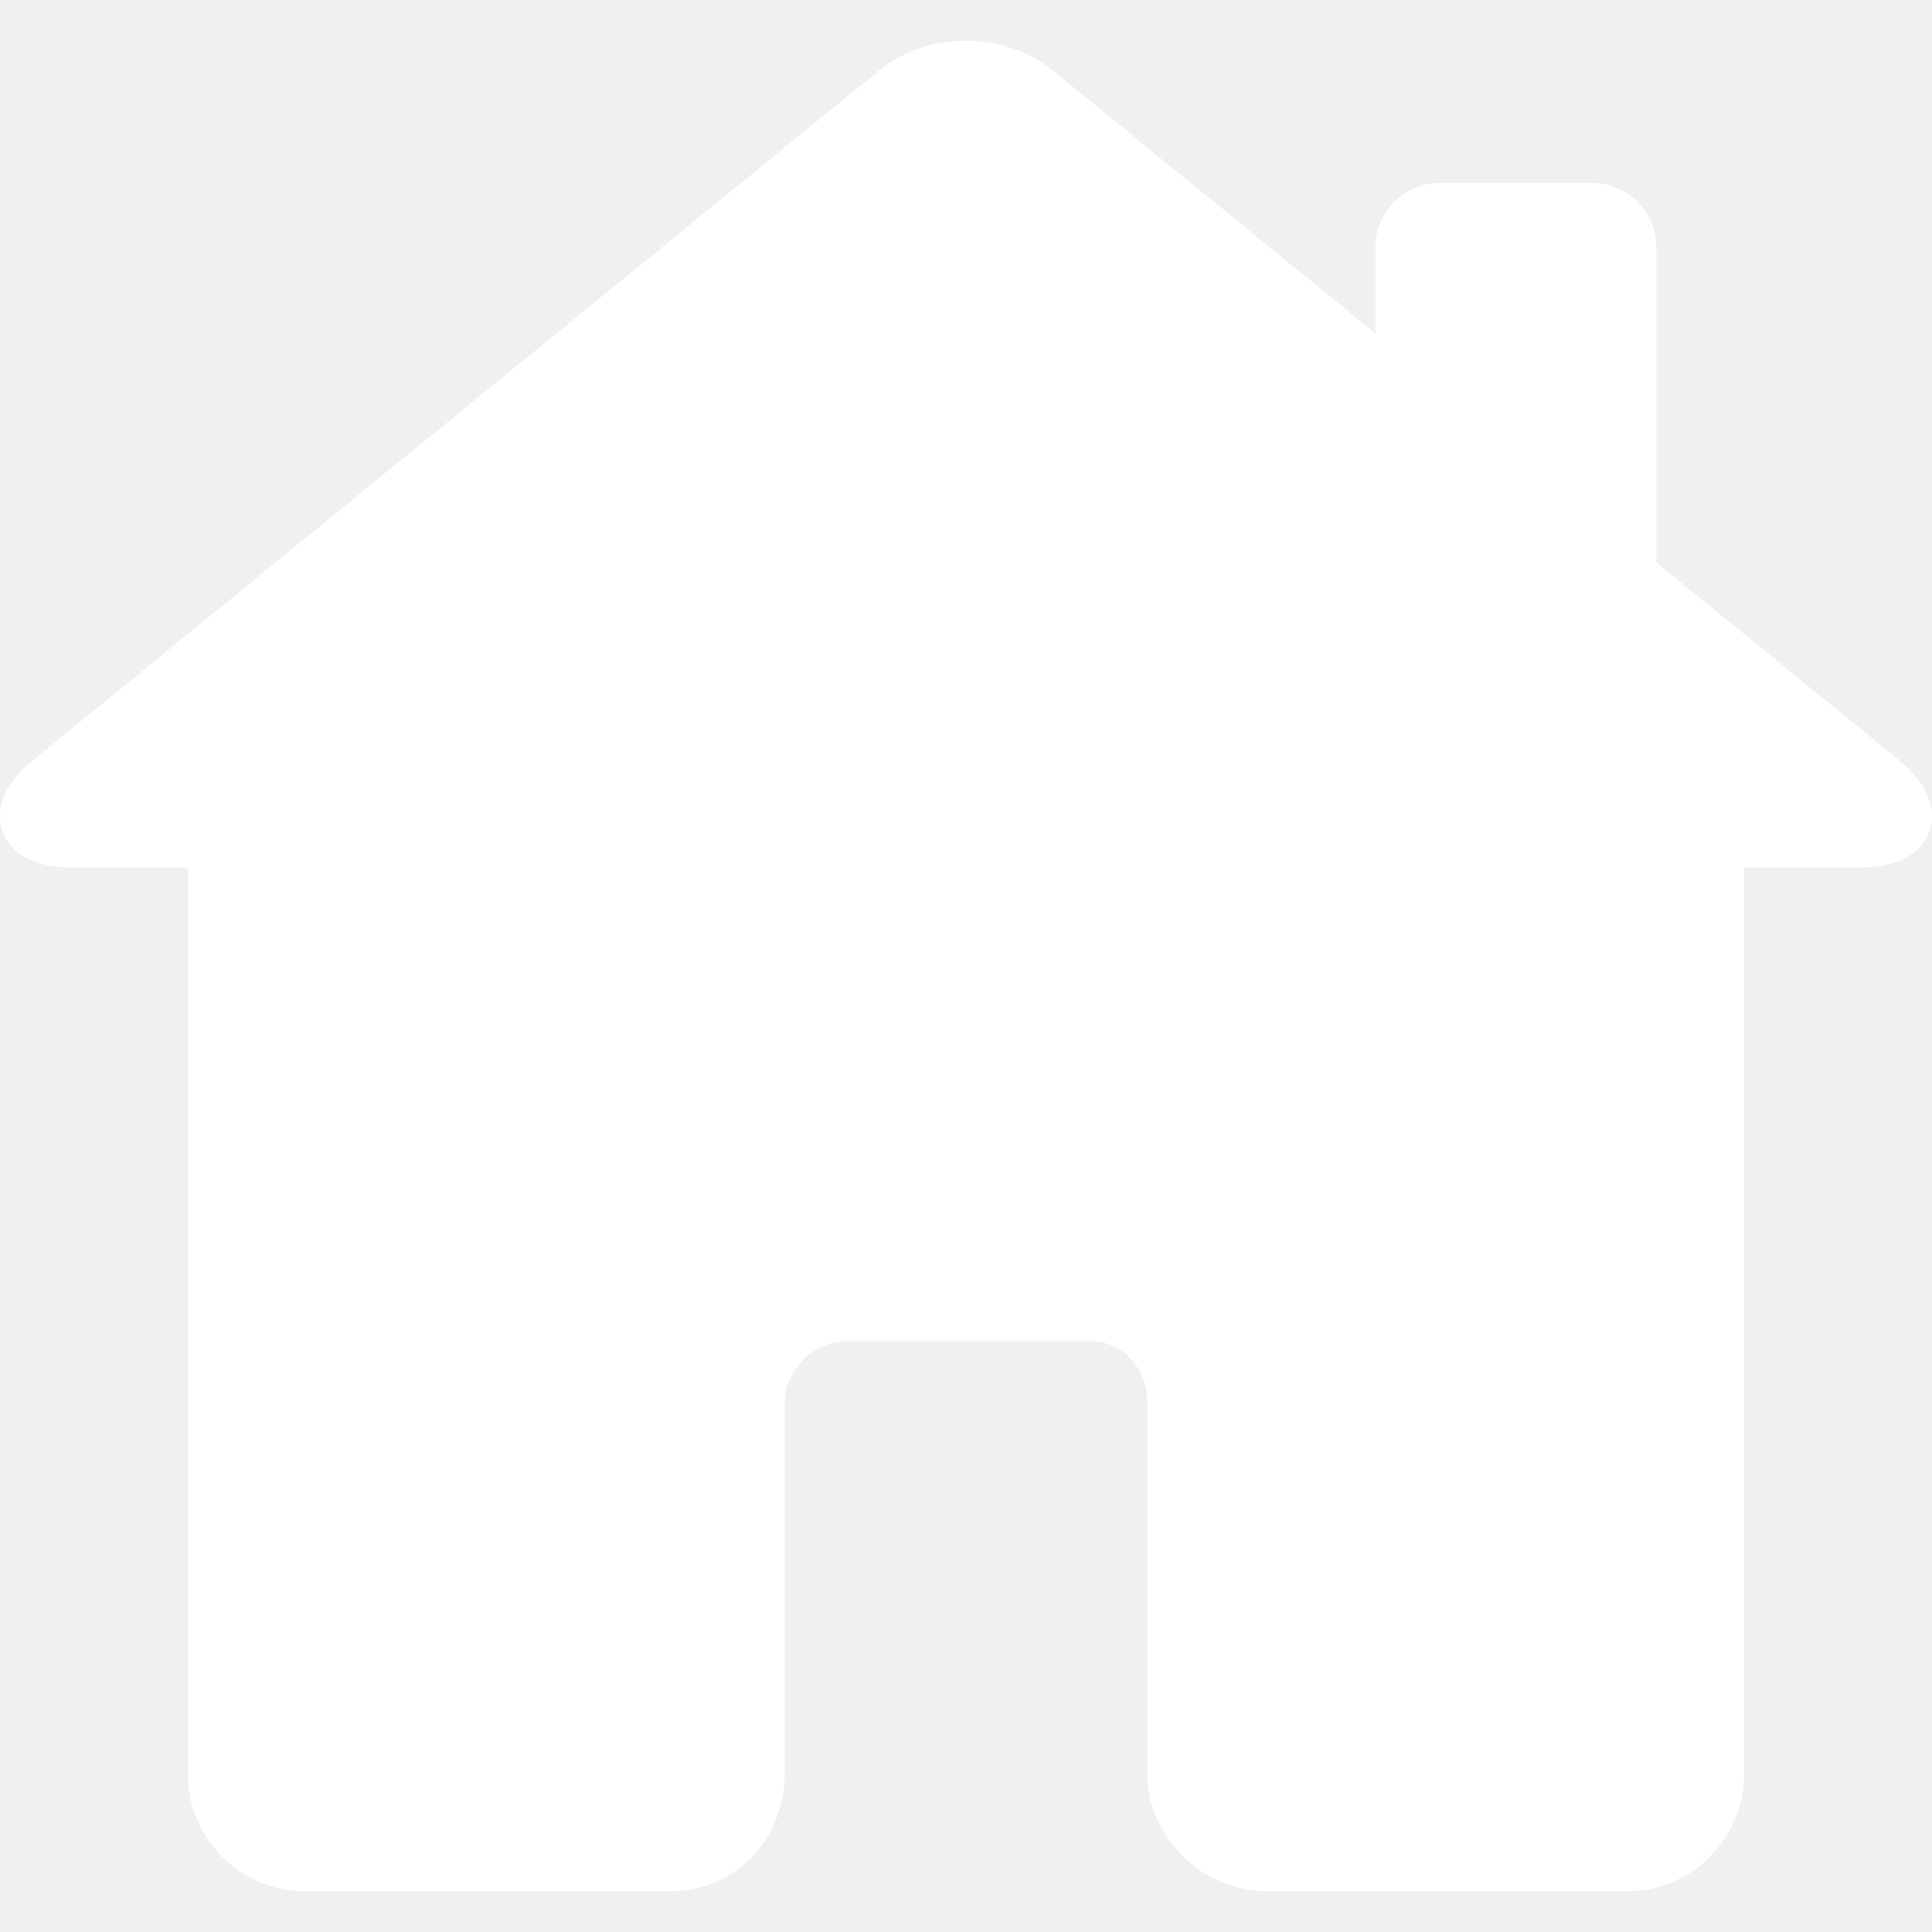
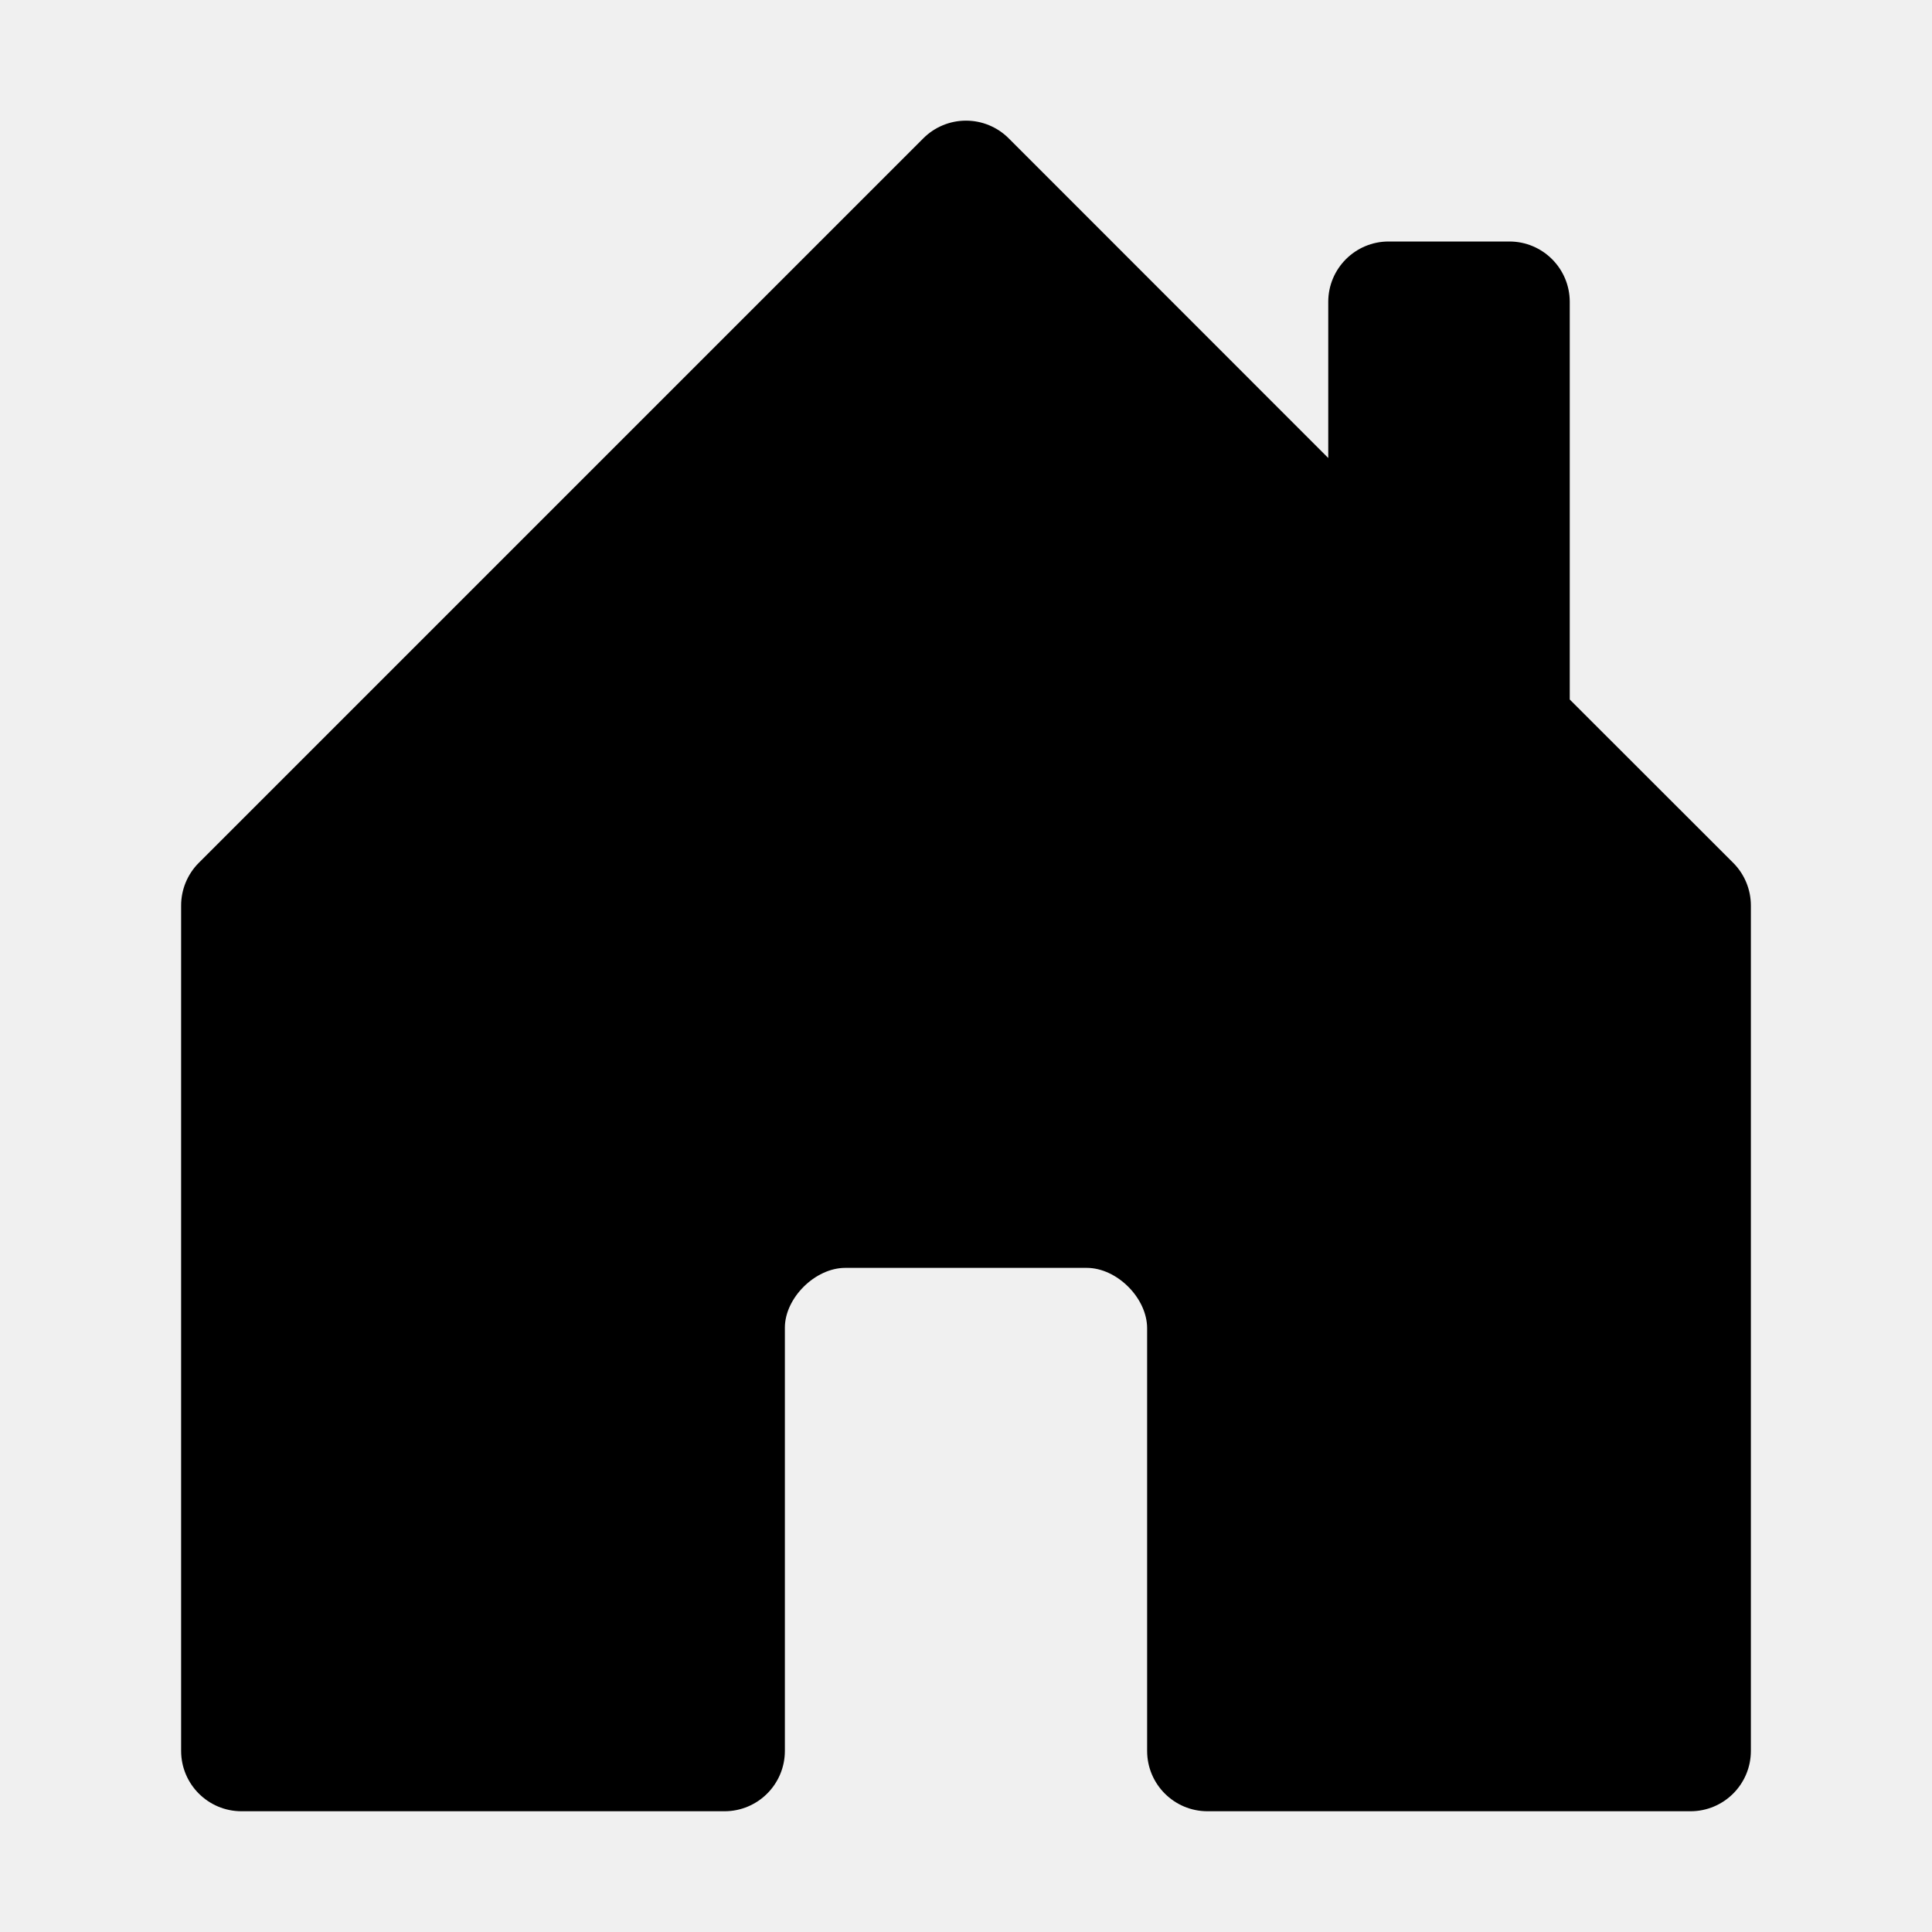
- <svg xmlns="http://www.w3.org/2000/svg" width="20" height="20" viewBox="0 0 20 20" fill="none">
-   <path d="M19.649 7.862L17.146 5.822V2.56C17.146 2.193 16.847 1.894 16.48 1.894H14.905C14.538 1.894 14.239 2.193 14.239 2.56V3.453L10.896 0.728C10.654 0.53 10.335 0.422 9.998 0.422C9.662 0.422 9.345 0.53 9.104 0.726L0.351 7.862C-0.047 8.186 -0.023 8.468 0.027 8.607C0.076 8.746 0.236 8.98 0.747 8.98H1.945V18.364C1.945 19.033 2.489 19.578 3.156 19.578H6.942C7.604 19.578 8.123 19.045 8.123 18.364V14.515C8.123 14.186 8.426 13.885 8.758 13.885H11.302C11.619 13.885 11.877 14.168 11.877 14.515V18.364C11.877 19.022 12.446 19.578 13.119 19.578H16.843C17.511 19.578 18.055 19.033 18.055 18.364V8.98H19.253C19.764 8.98 19.923 8.746 19.973 8.607C20.023 8.468 20.046 8.186 19.649 7.862Z" fill="white" />
+ <svg xmlns="http://www.w3.org/2000/svg" width="16" height="16" fill="currentColor" class="bi bi-house-door-fill" viewBox="0 0 16 16">
+   <path d="M6.5 14.5v-3.505c0-.245.25-.495.5-.495h2c.25 0 .5.25.5.5v3.5a.5.5 0 0 0 .5.5h4a.5.5 0 0 0 .5-.5v-7a.5.5 0 0 0-.146-.354L13 5.793V2.5a.5.5 0 0 0-.5-.5h-1a.5.5 0 0 0-.5.5v1.293L8.354 1.146a.5.5 0 0 0-.708 0l-6 6A.5.5 0 0 0 1.5 7.5v7a.5.5 0 0 0 .5.5h4a.5.5 0 0 0 .5-.5" />
</svg>
